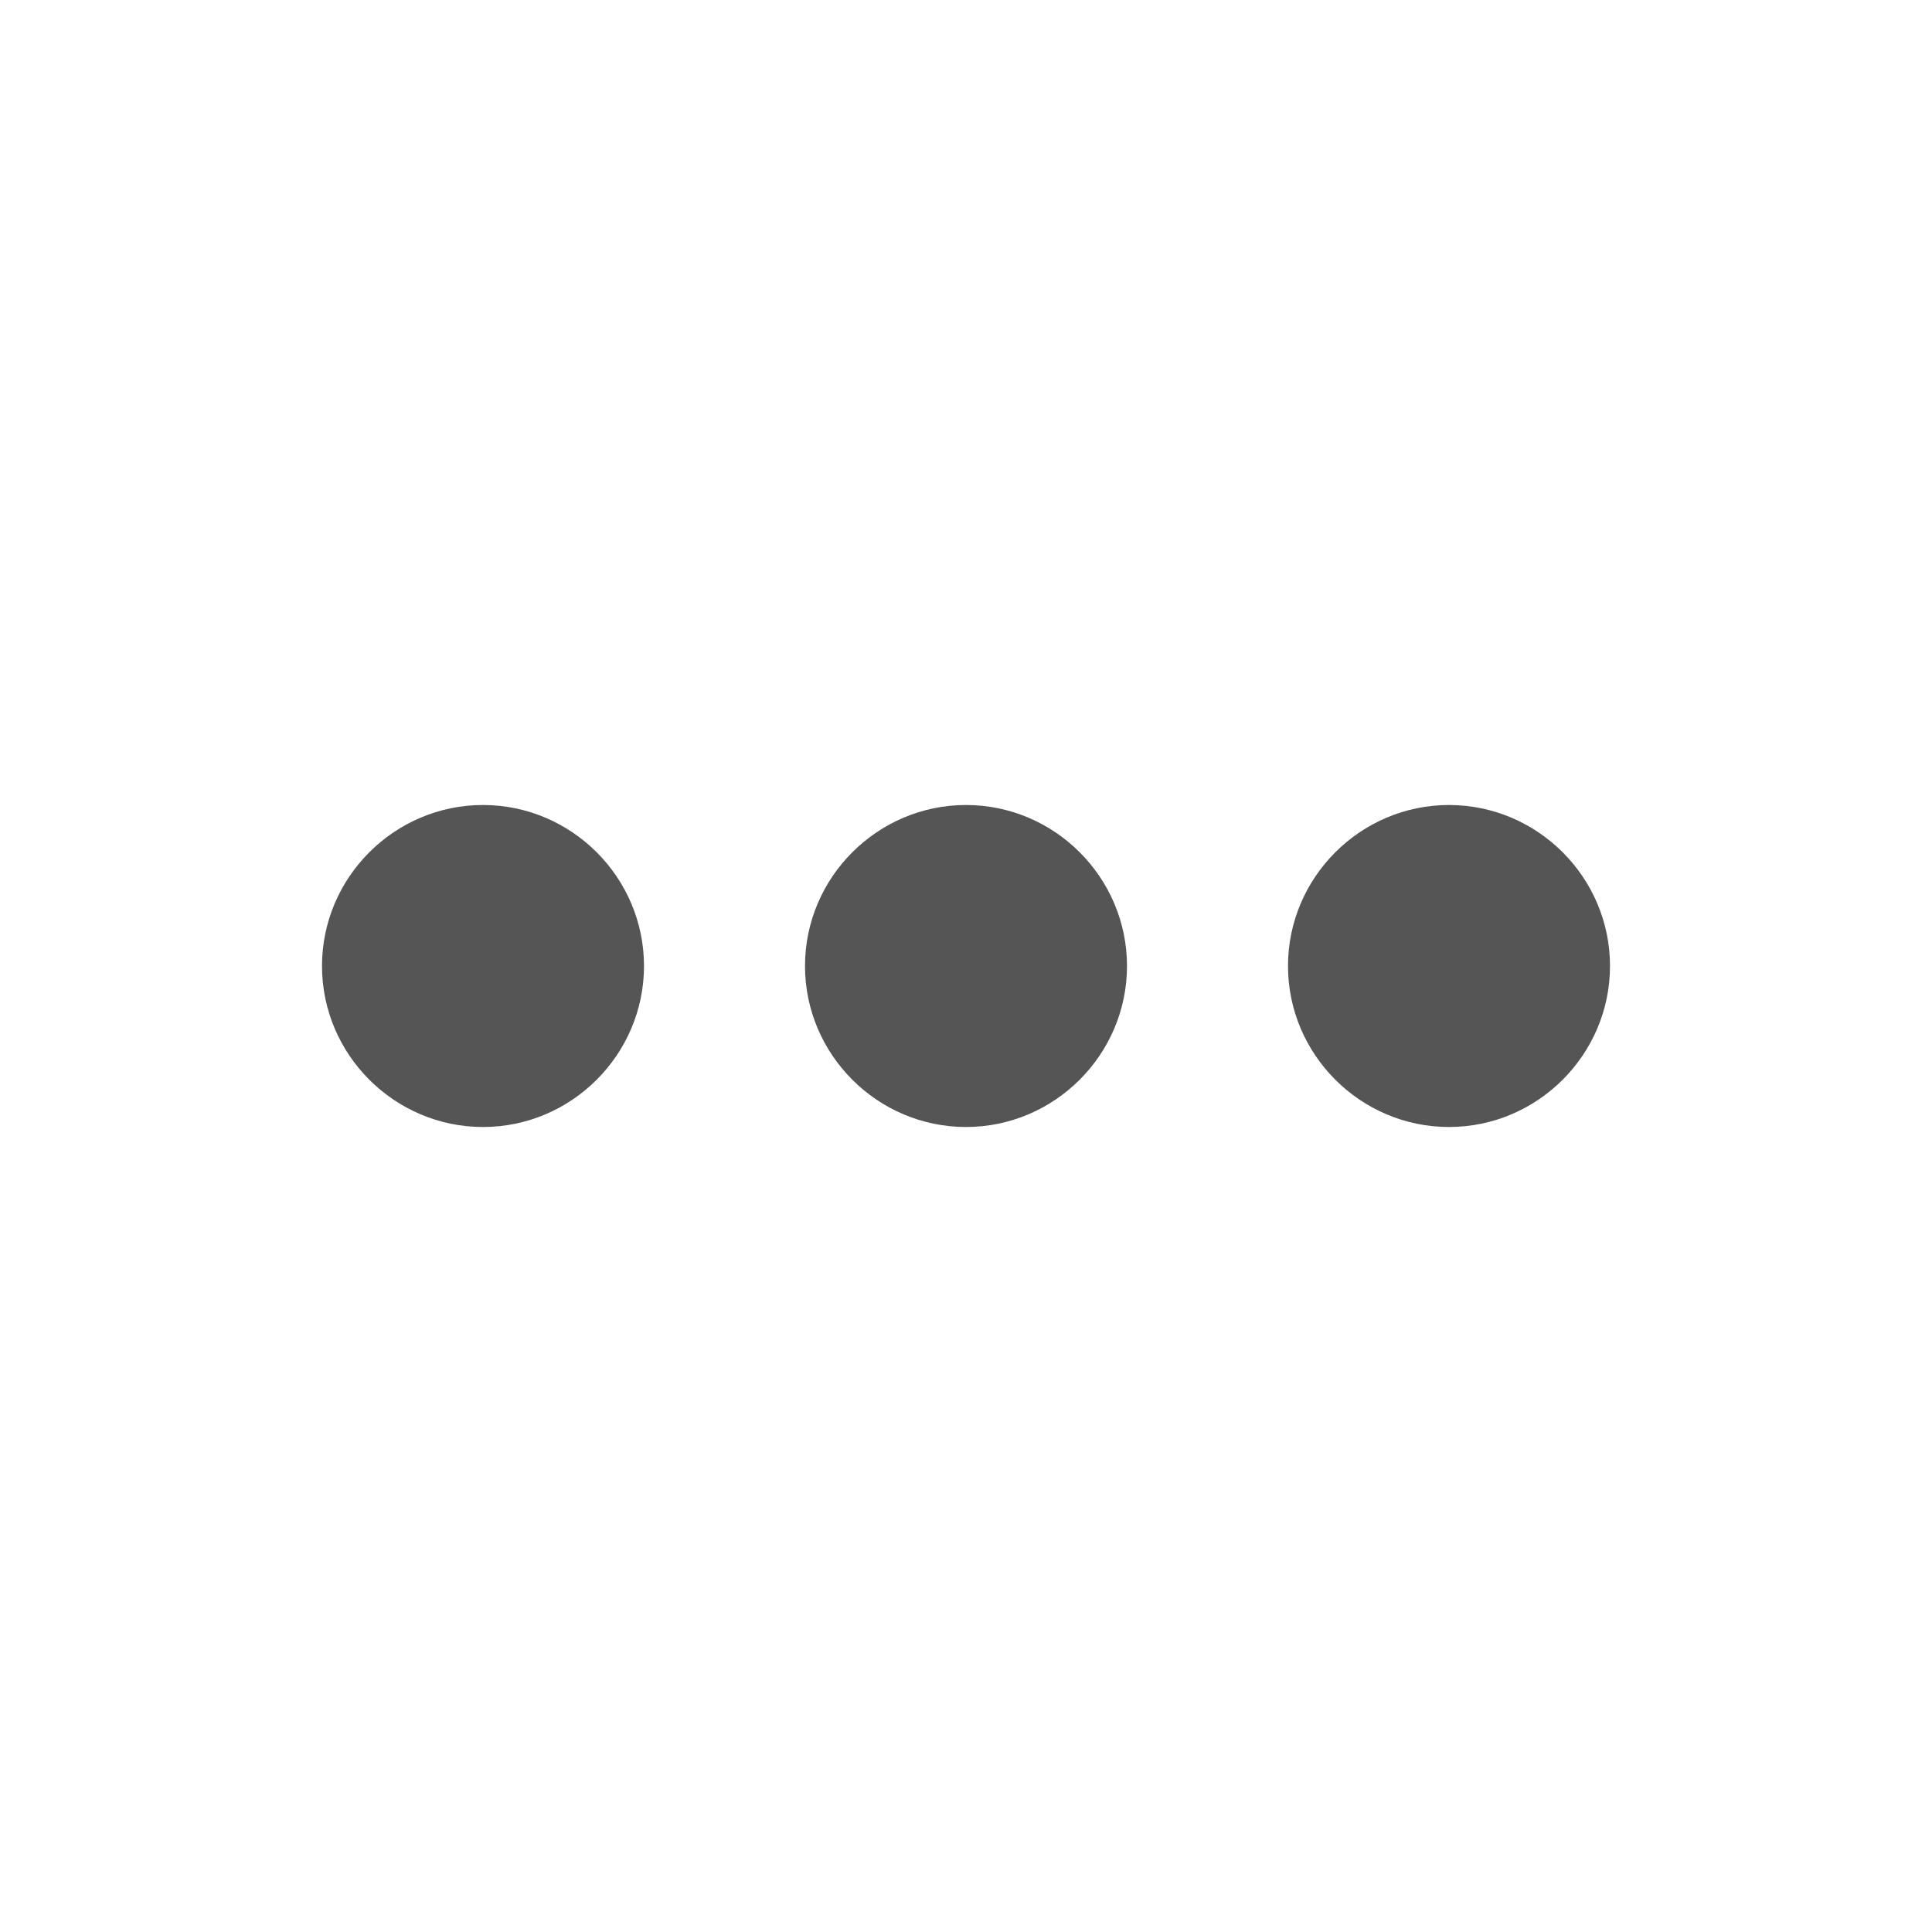
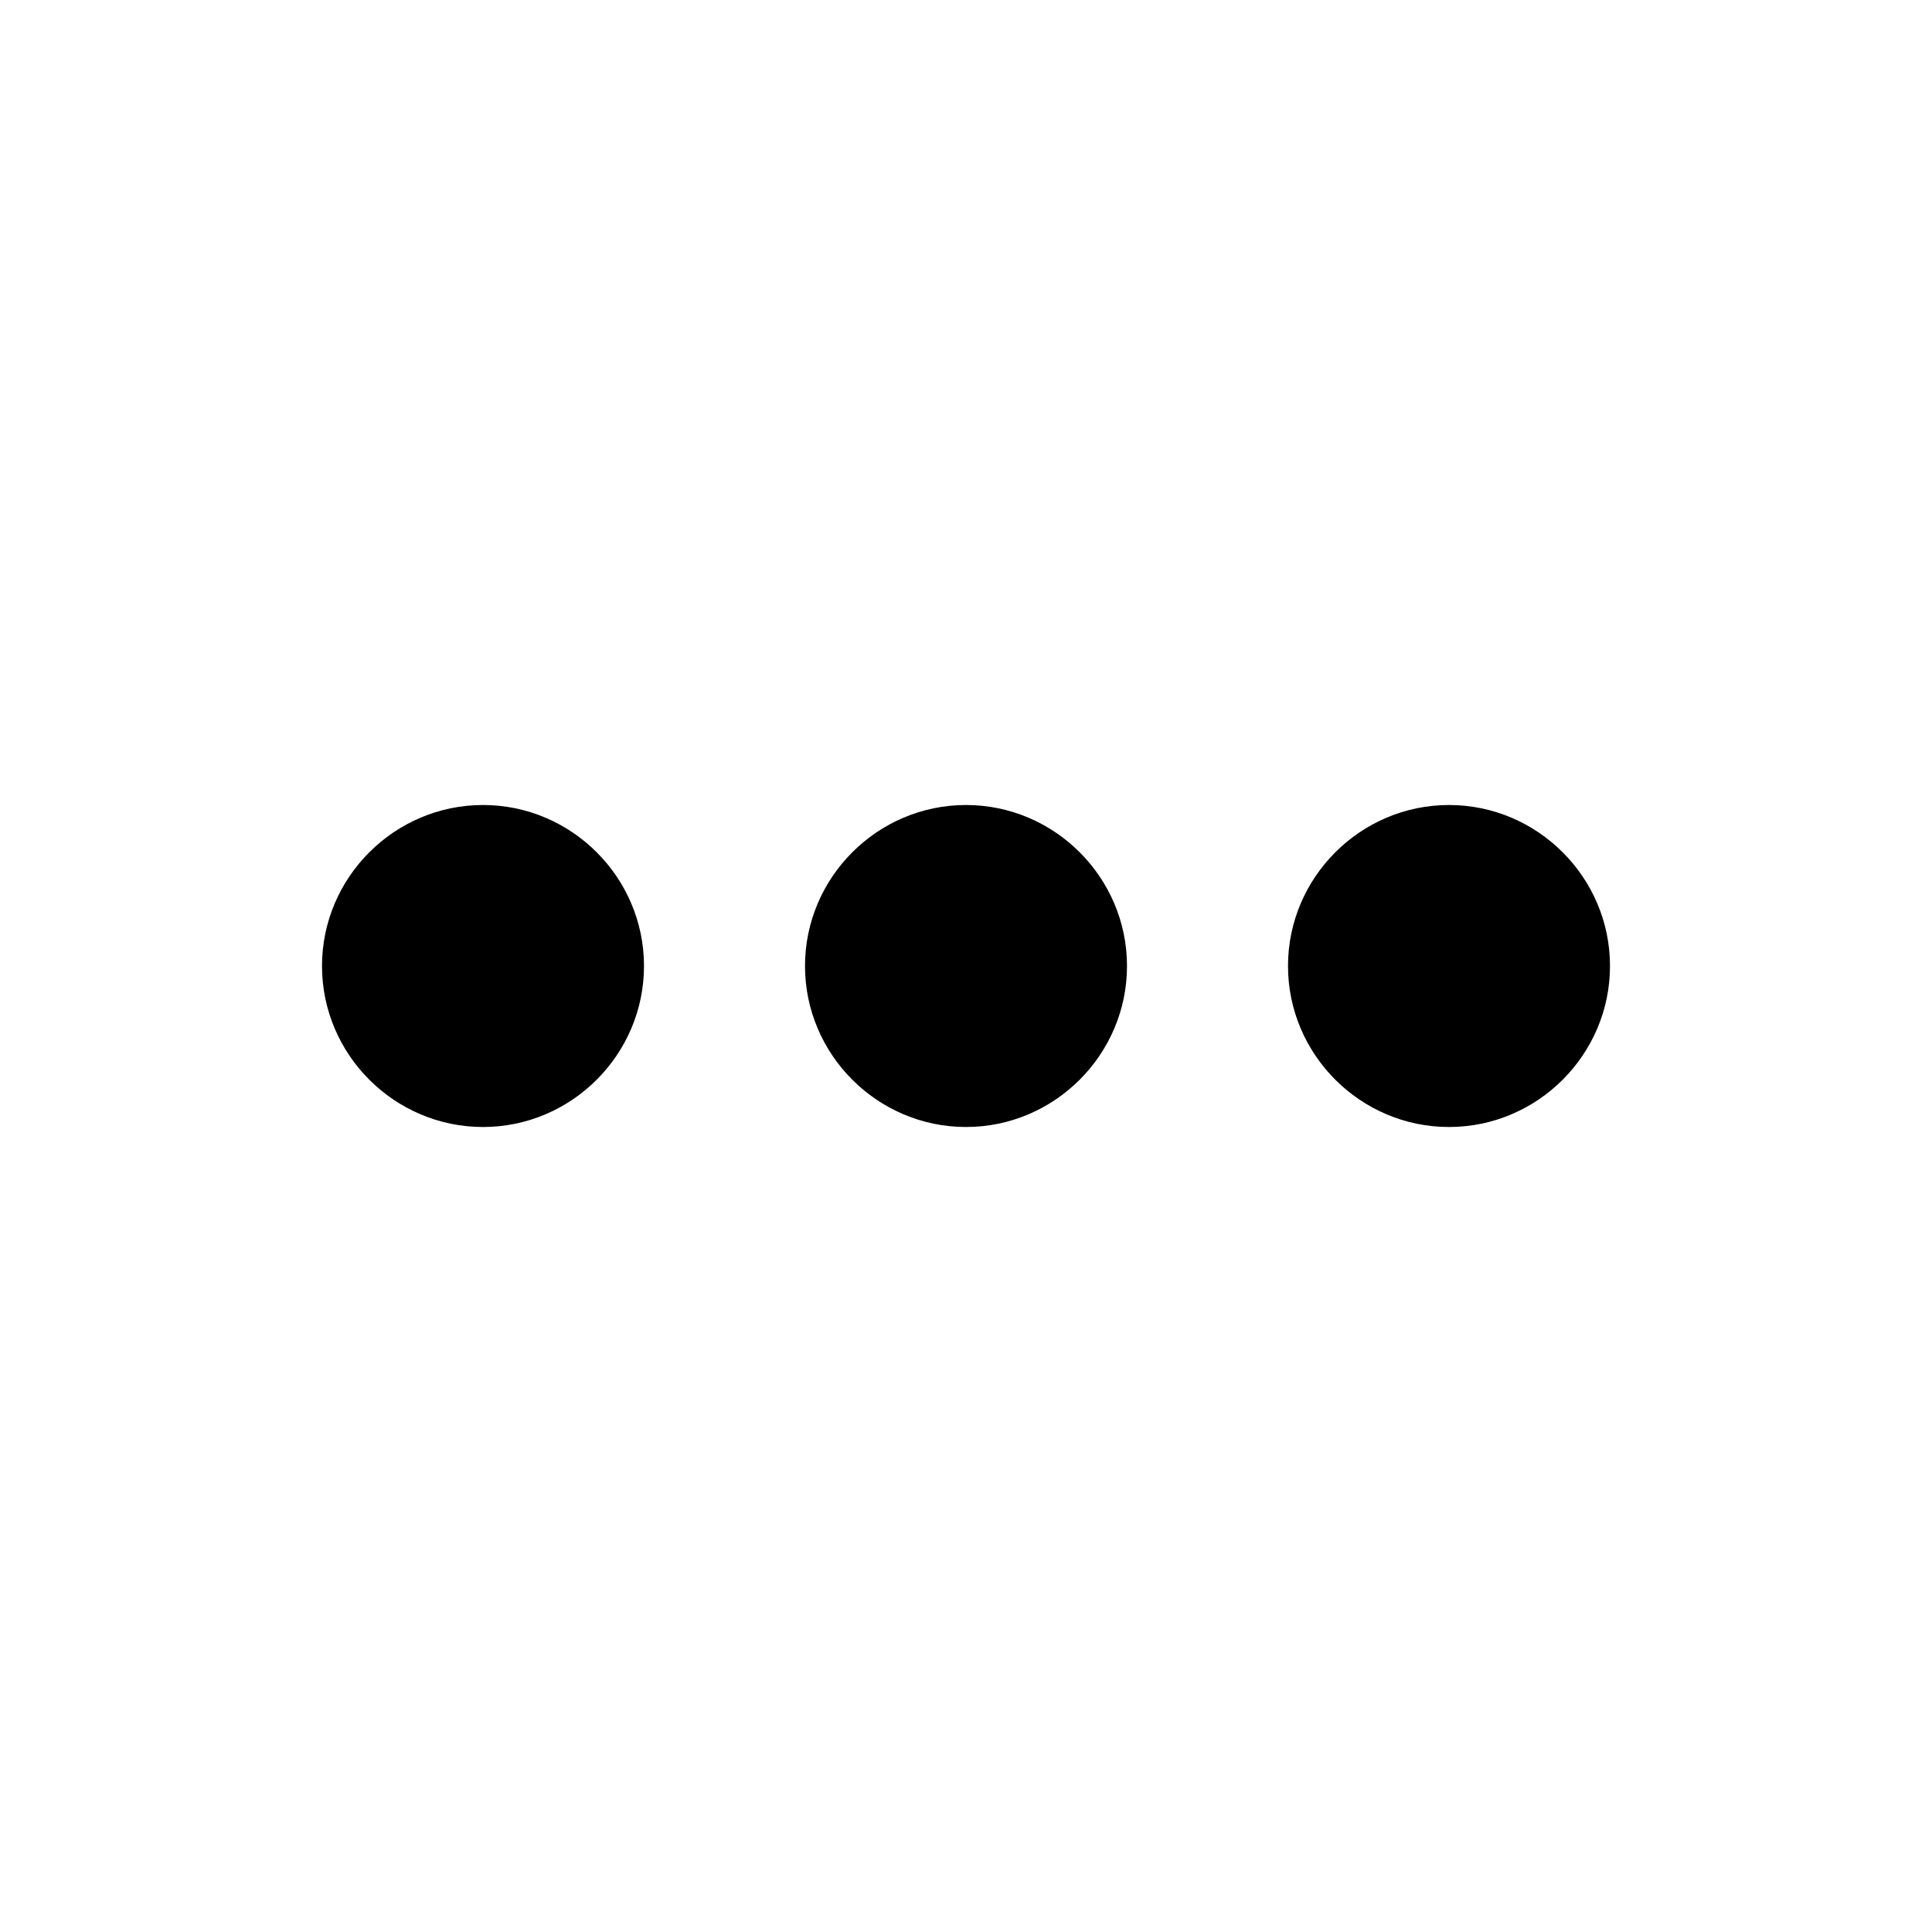
<svg xmlns="http://www.w3.org/2000/svg" version="1.1" width="24" height="24" viewBox="0 0 24 24">
-   <path fill="#555" d="M6 10c-1.1 0-2 0.9-2 2s0.9 2 2 2c1.1 0 2-0.9 2-2s-0.9-2-2-2v0zM18 10c-1.1 0-2 0.9-2 2s0.9 2 2 2c1.1 0 2-0.9 2-2s-0.9-2-2-2v0zM12 10c-1.1 0-2 0.9-2 2s0.9 2 2 2c1.1 0 2-0.9 2-2s-0.9-2-2-2v0z" />
+   <path d="M6 10c-1.1 0-2 0.9-2 2s0.9 2 2 2c1.1 0 2-0.9 2-2s-0.9-2-2-2v0zM18 10c-1.1 0-2 0.9-2 2s0.9 2 2 2c1.1 0 2-0.9 2-2s-0.9-2-2-2v0zM12 10c-1.1 0-2 0.9-2 2s0.9 2 2 2c1.1 0 2-0.9 2-2s-0.9-2-2-2v0z" />
</svg>
